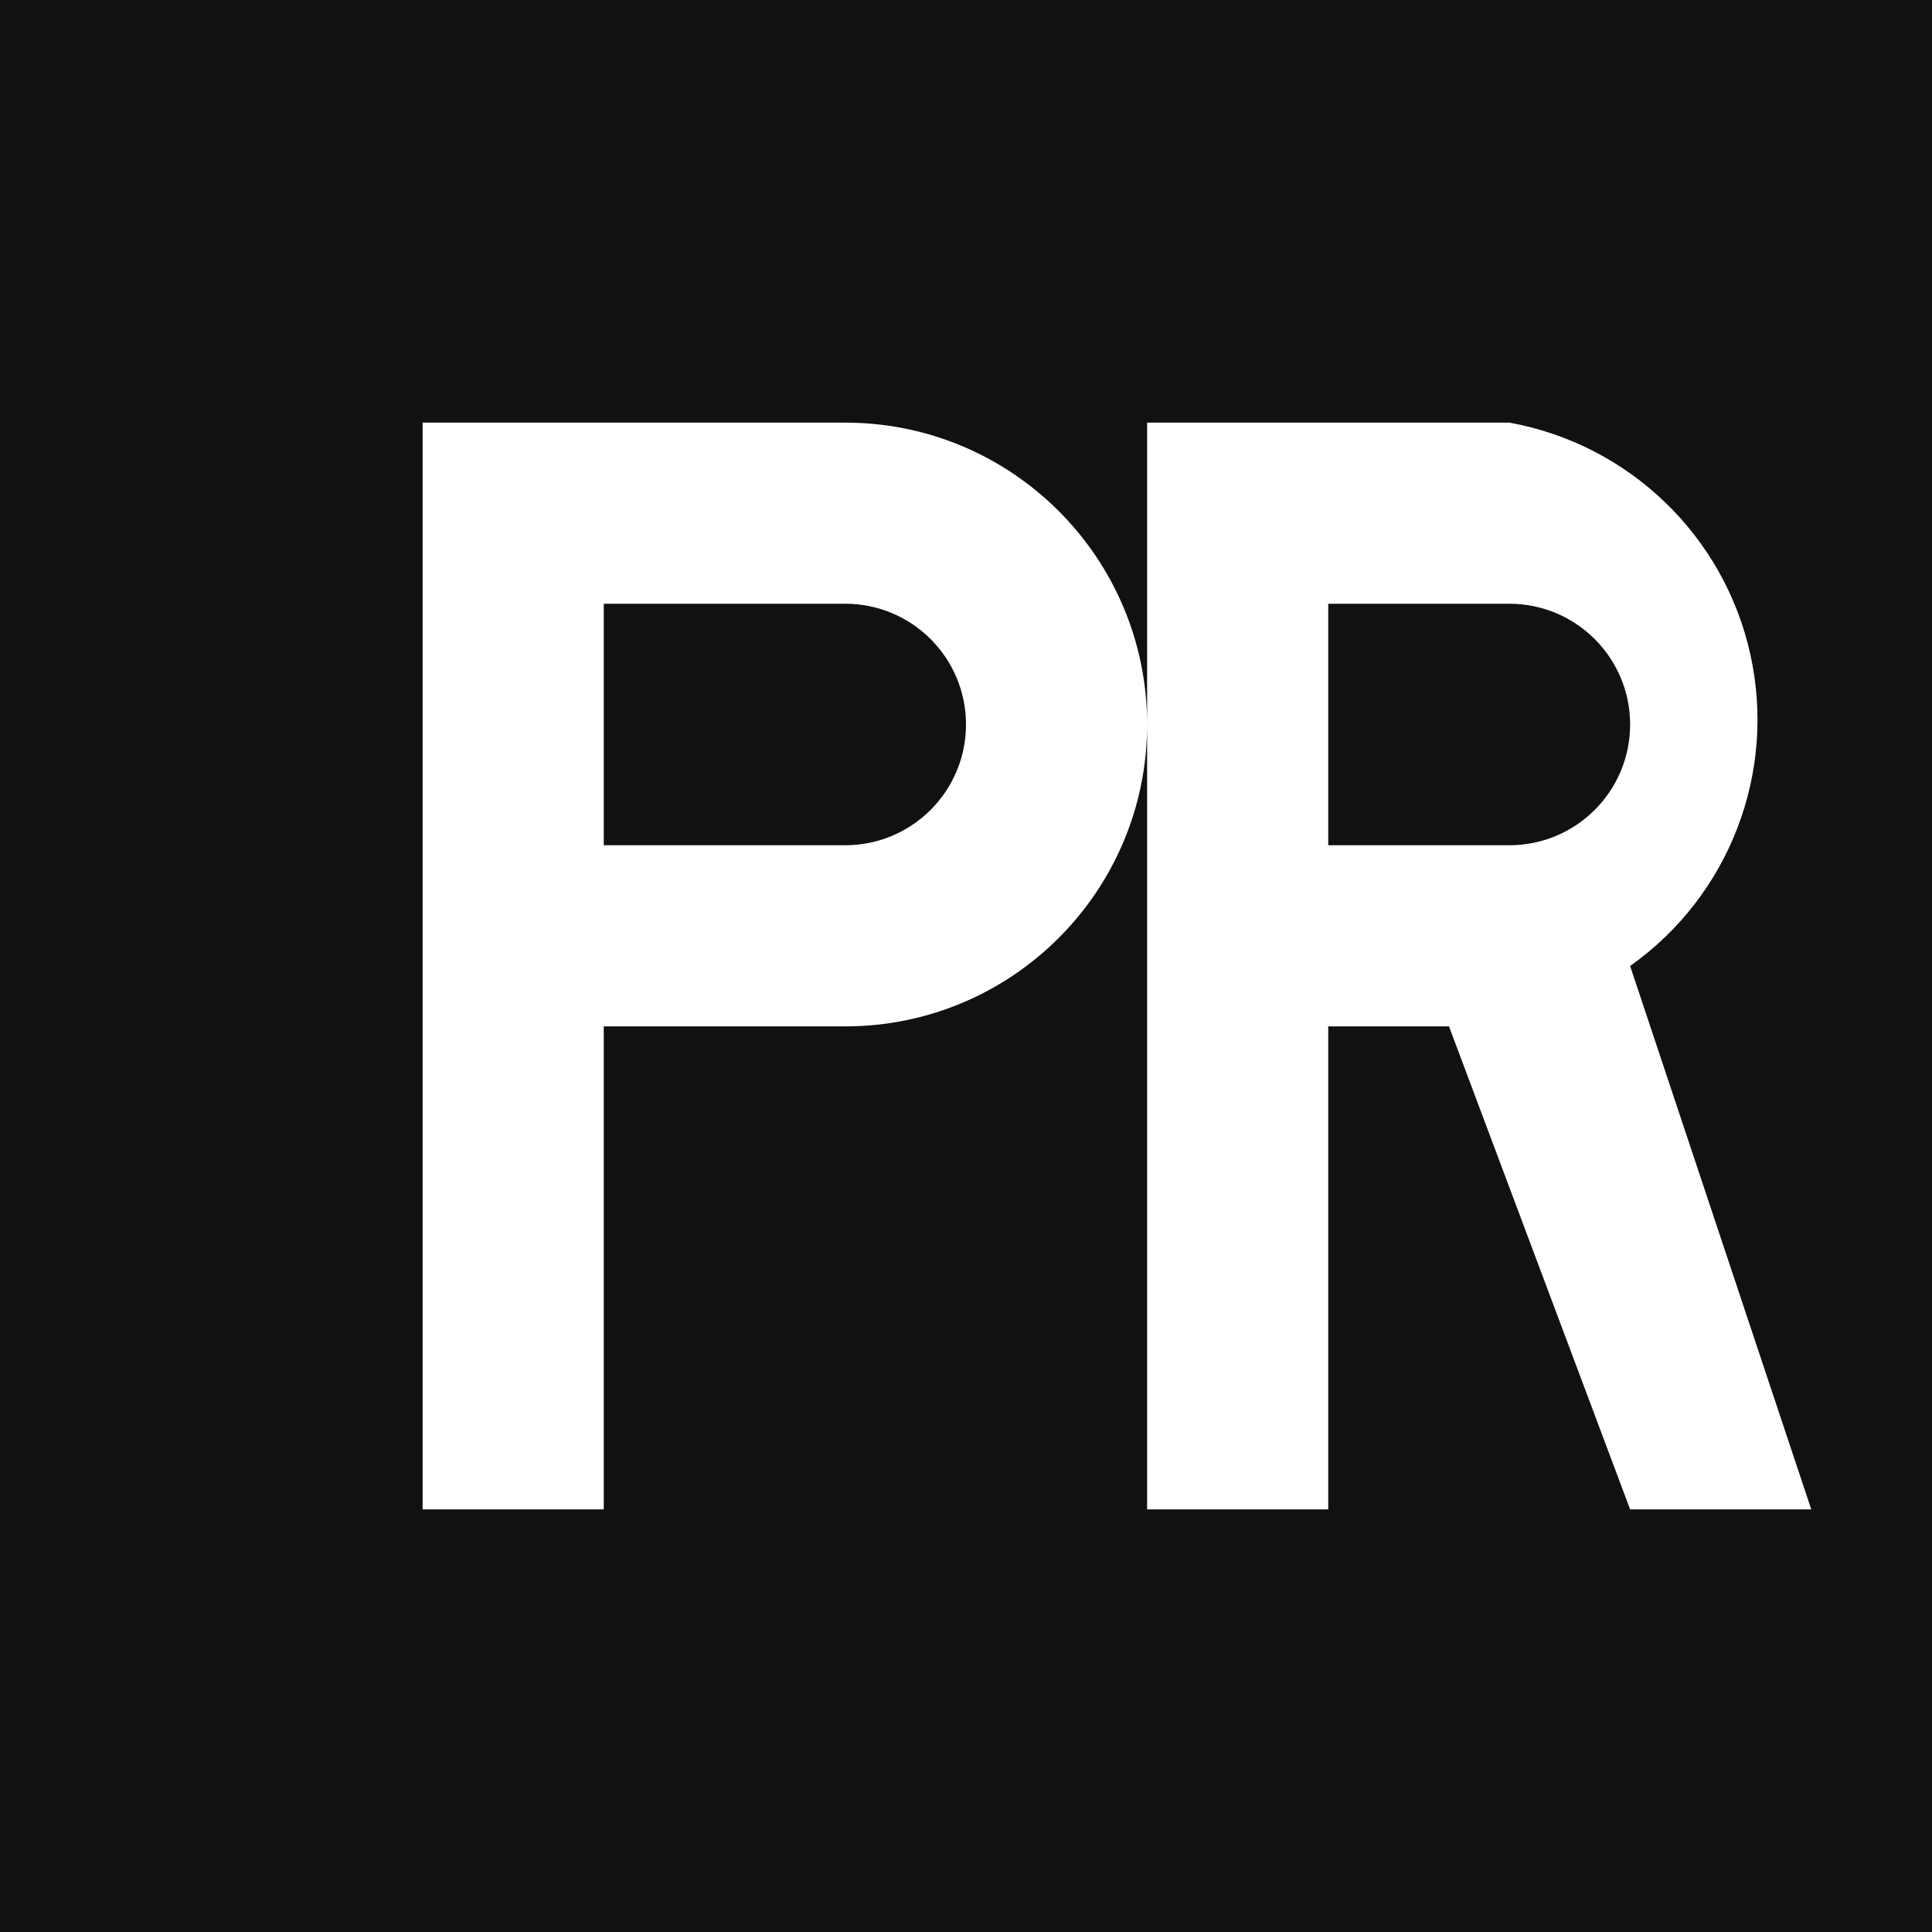
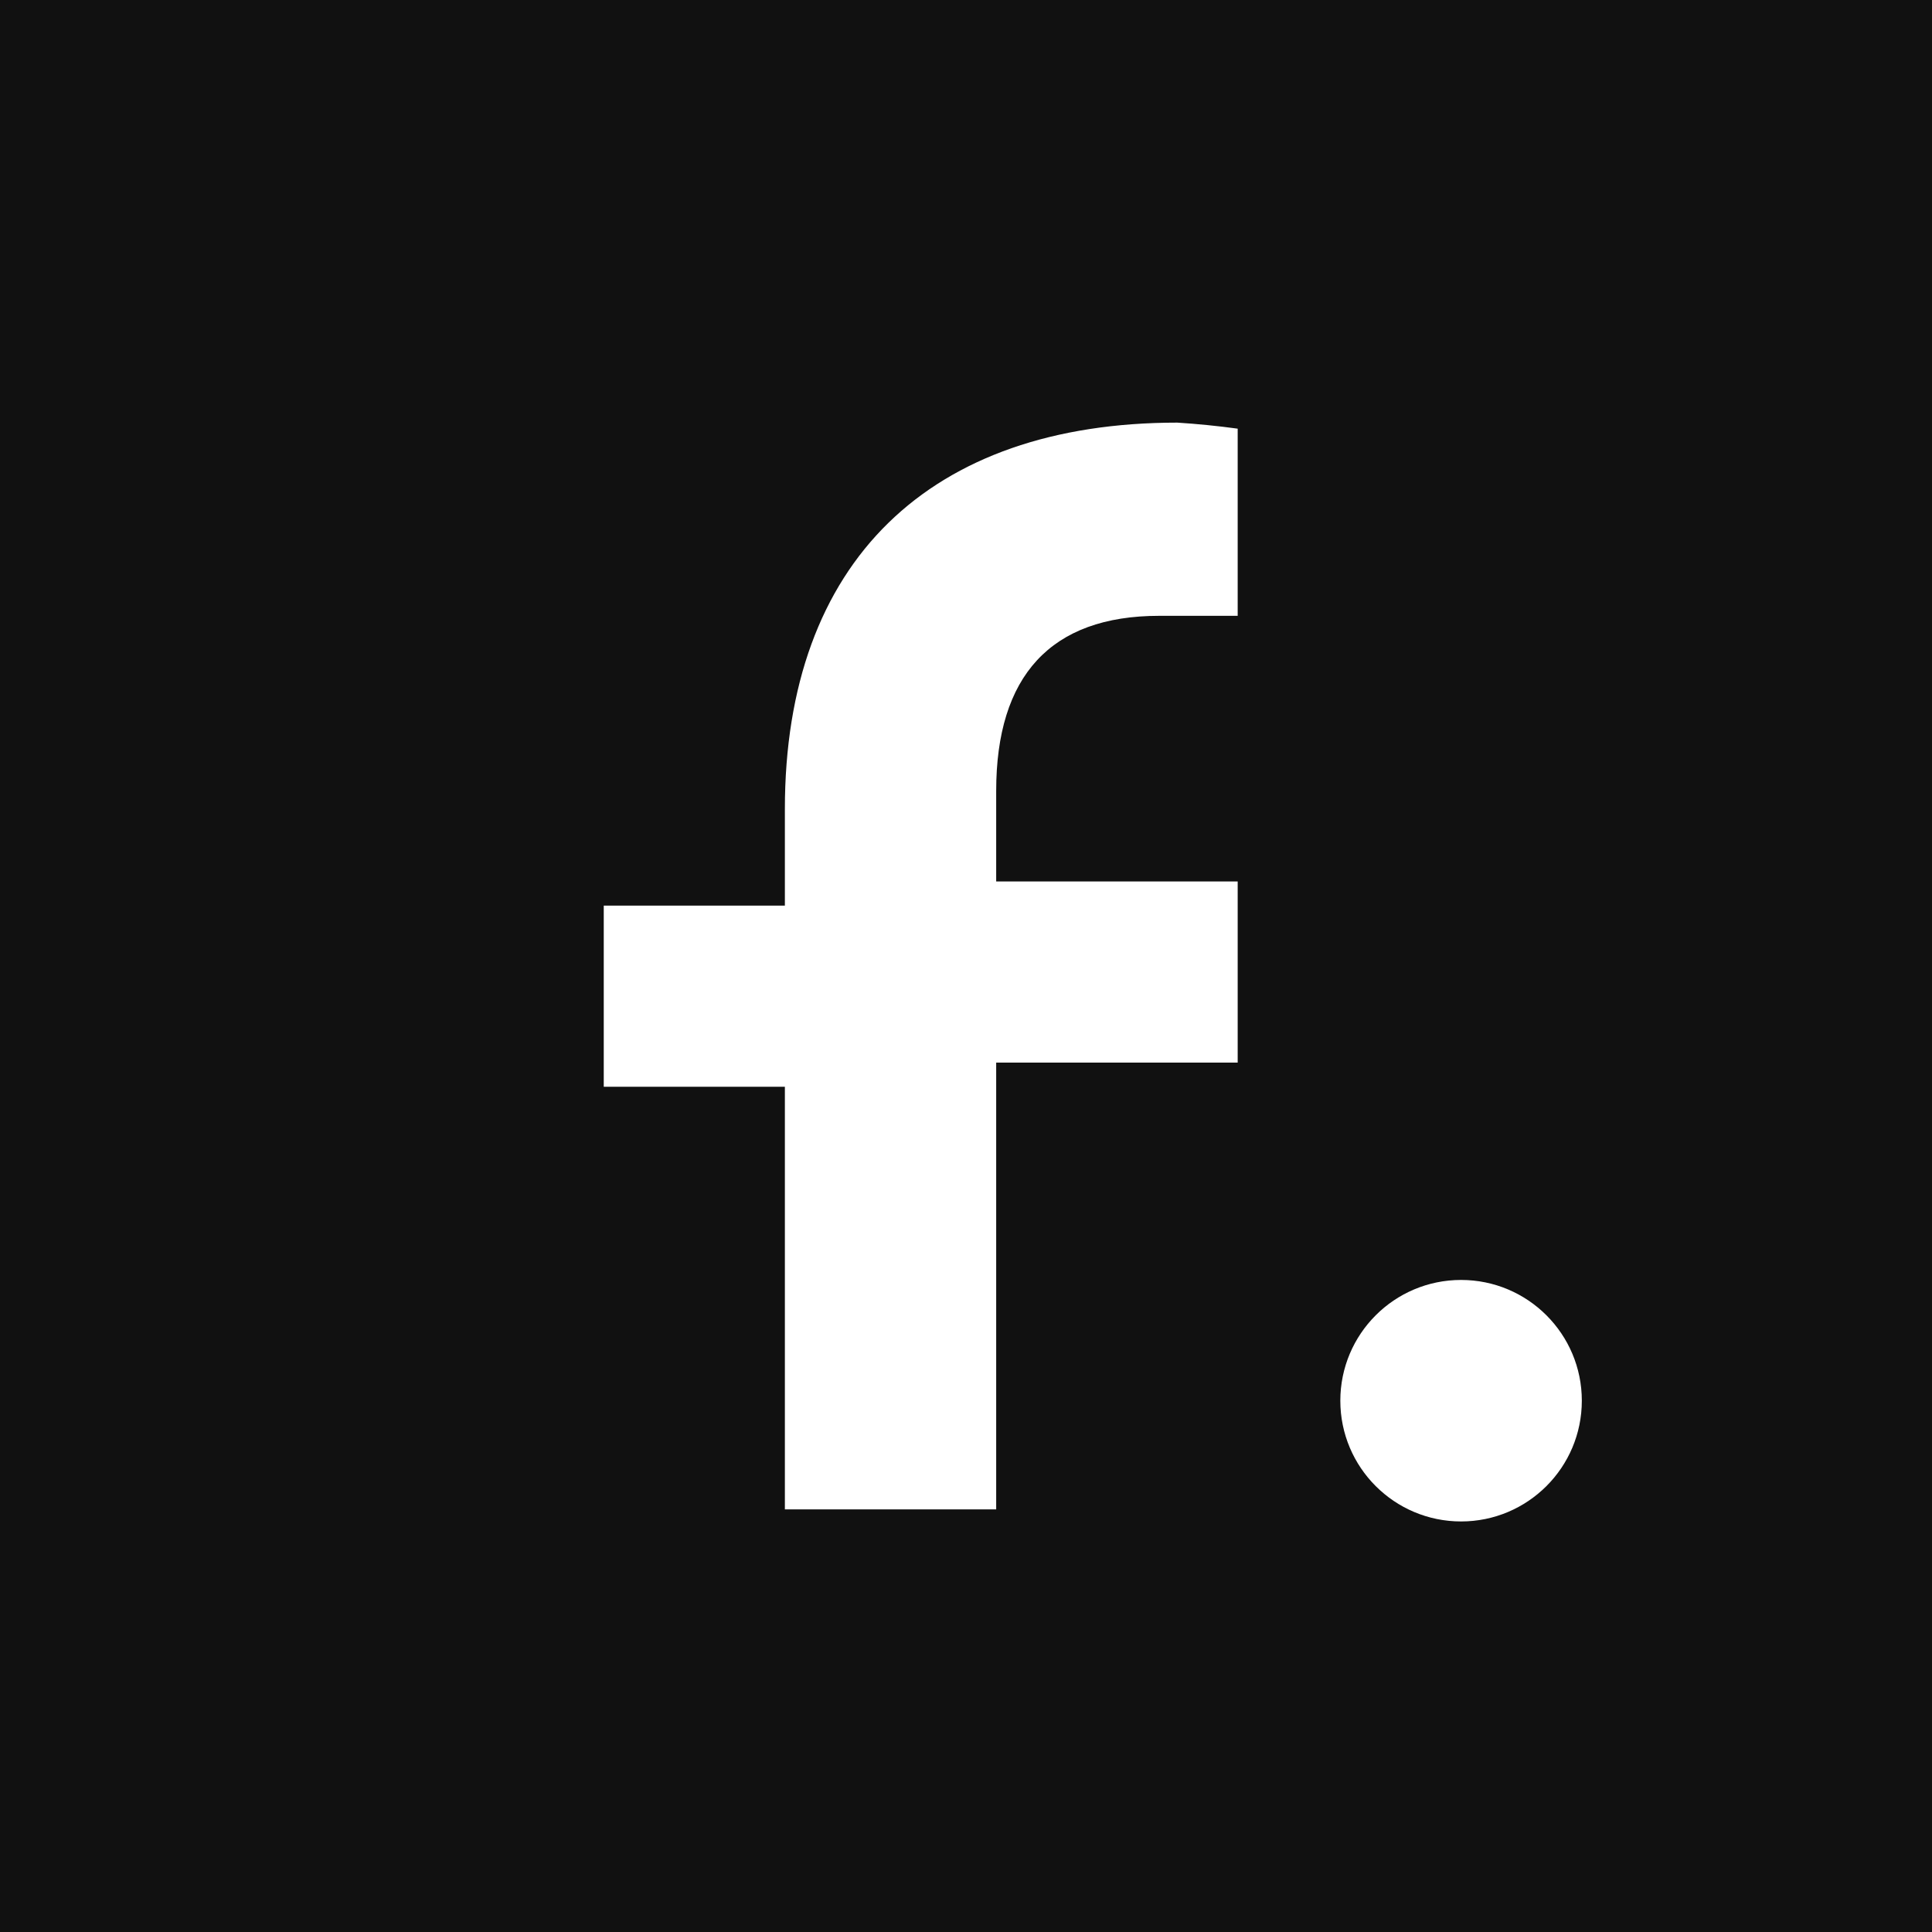
<svg xmlns="http://www.w3.org/2000/svg" viewBox="0 0 32 32">
  <rect width="32" height="32" fill="#111" />
-   <path d="M7 7h7a5 5 0 0 1 0 10h-4v8H7zm3 3v4h4a2 2 0 0 0 0-4zm9-3h6a5 5 0 0 1 2 9l3 9h-3l-3-8h-2v8h-3zm3 3v4h3a2 2 0 0 0 0-4z" fill="#fff" />
+   <path d="M19.5 7c-4.1 0-6.5 2.3-6.5 6.4v1.6h-3v3h3V25h3.5v-7.4h4v-3h-4v-1.5c0-1.9.9-2.9 2.7-2.9h1.3V7.1A14 14 0 0 0 19.5 7Z" fill="#fff" />
+   <circle cx="24.2" cy="23.2" r="2" fill="#fff" />
</svg>
